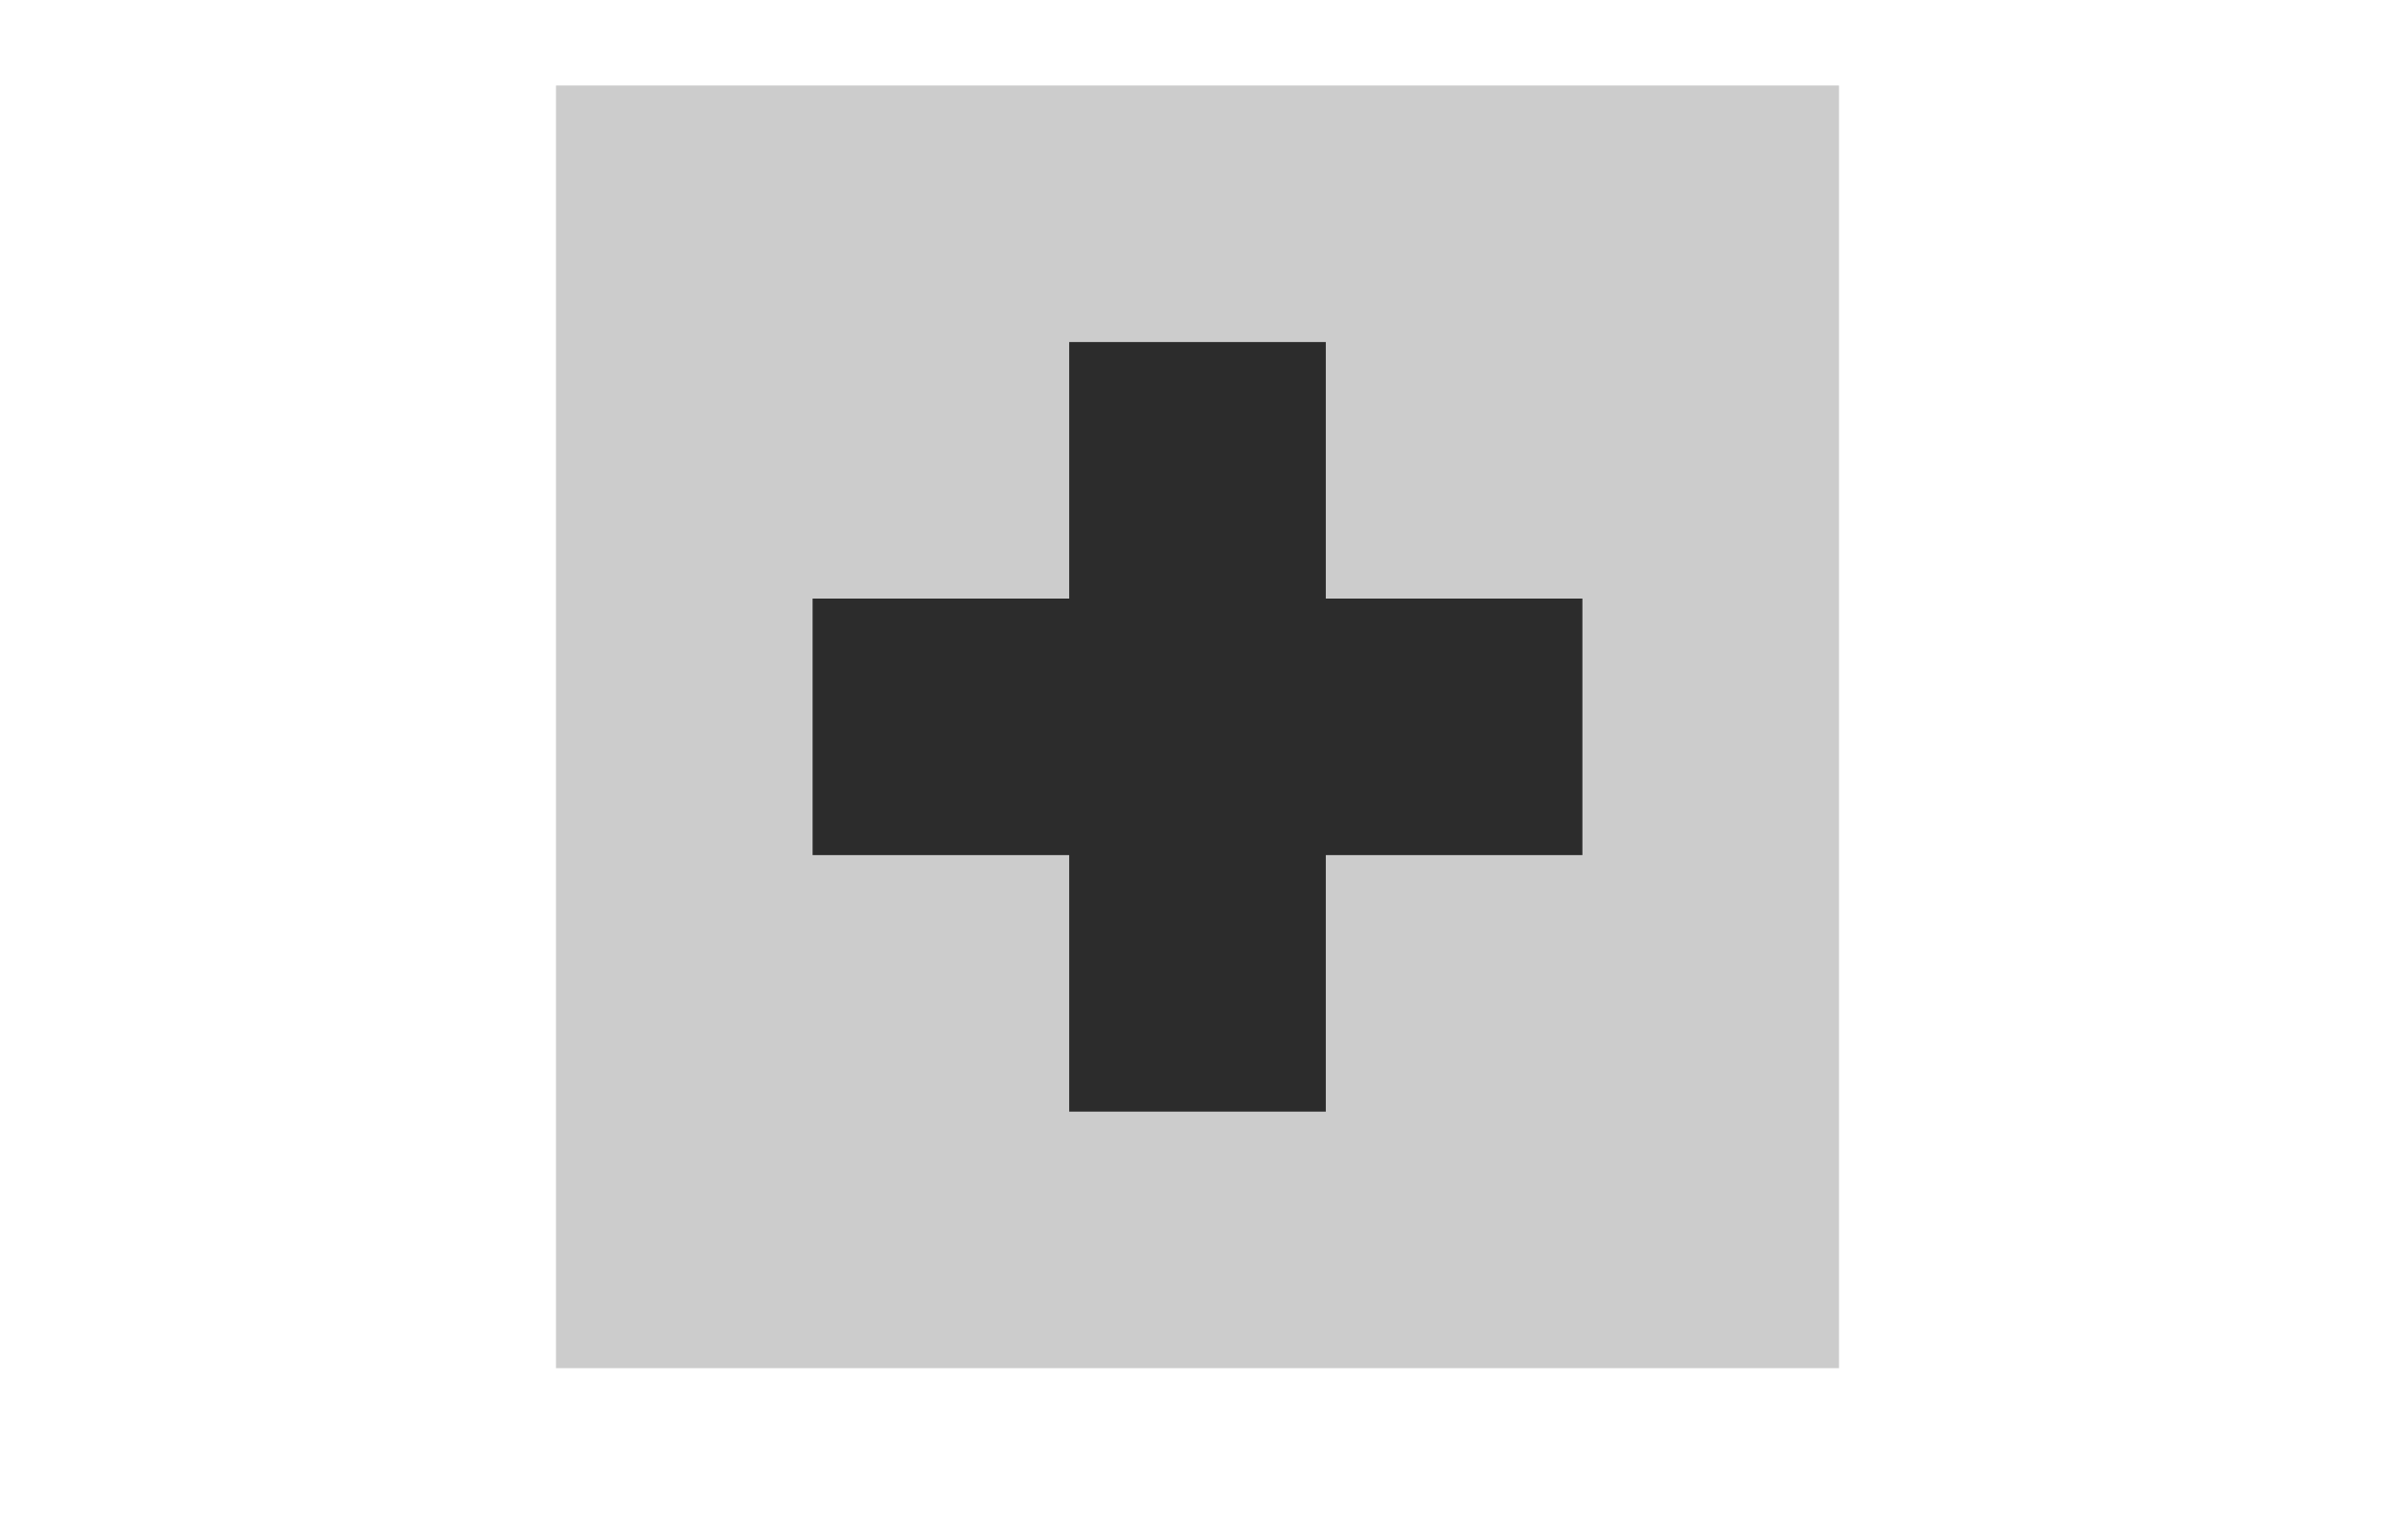
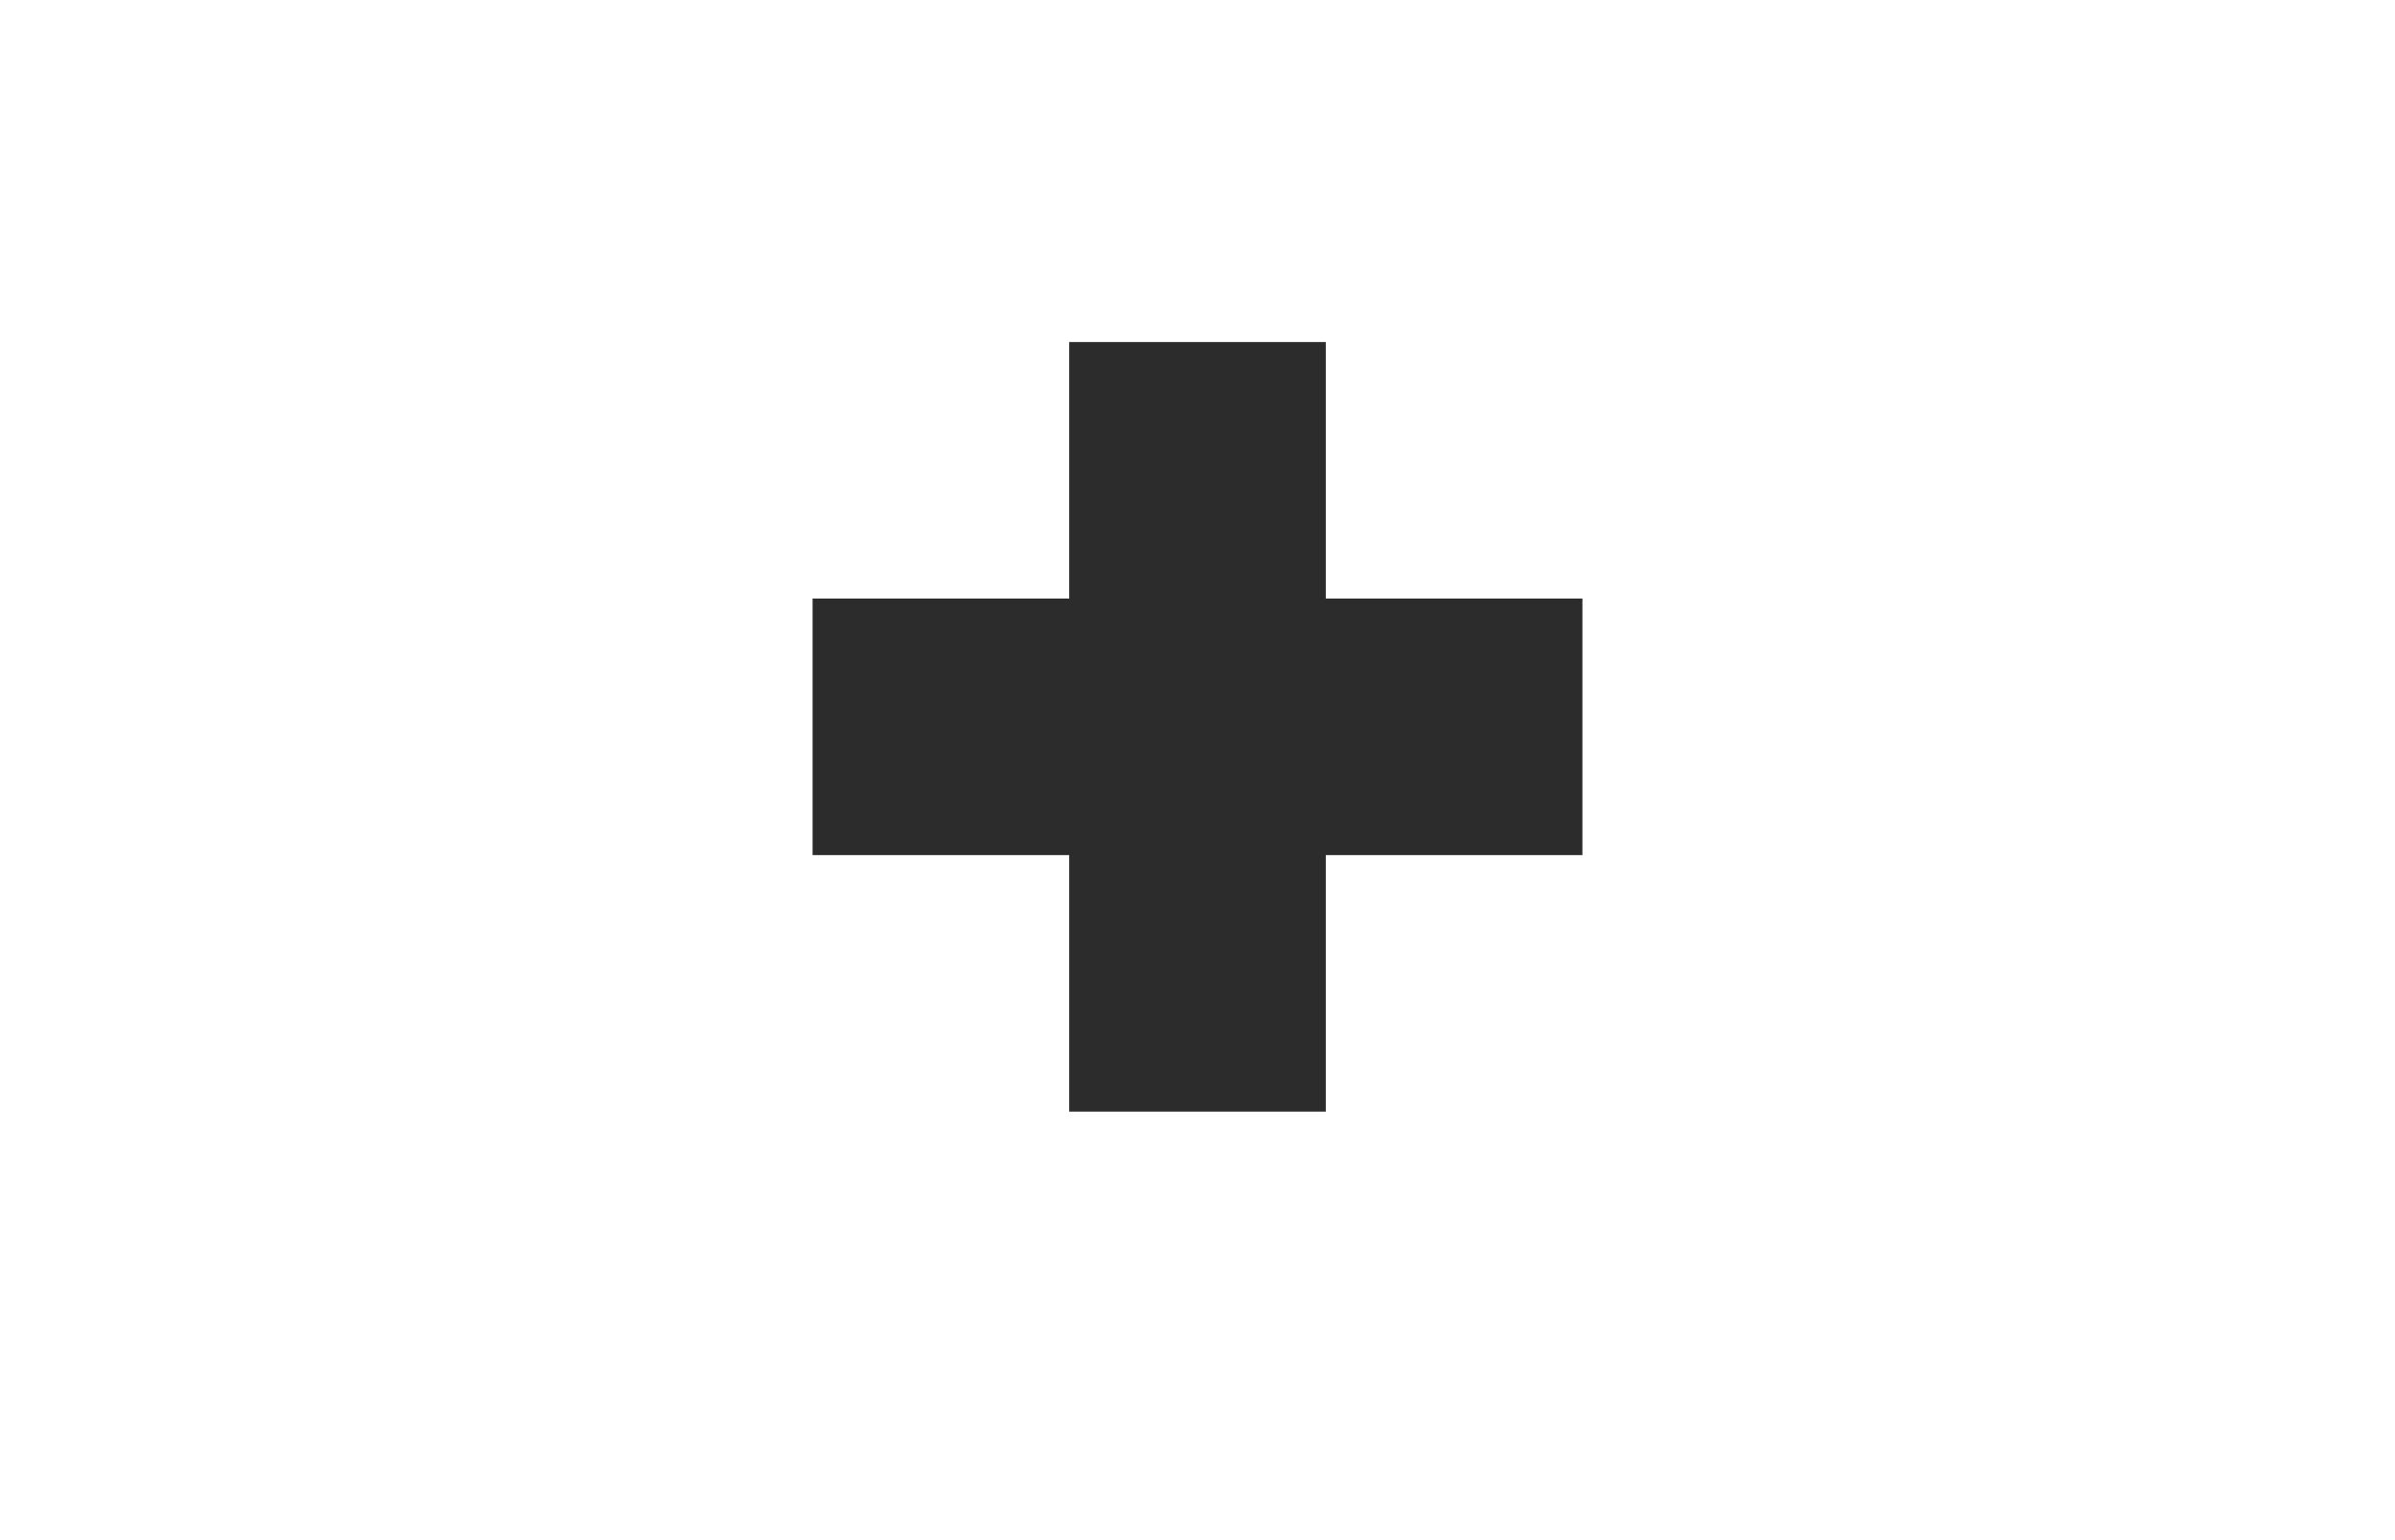
<svg xmlns="http://www.w3.org/2000/svg" id="Layer_1" data-name="Layer 1" viewBox="0 0 28 18">
  <defs>
    <style>
      .cls-1 {
        fill: #ccc;
      }

      .cls-2 {
        fill: #2C2C2C;
      }
    </style>
  </defs>
-   <rect class="cls-1" x="6.5" y="1" width="15" height="15" />
  <rect class="cls-2" x="9.5" y="7" width="9" height="3" />
  <rect class="cls-2" x="12.5" y="4" width="3" height="9" />
</svg>
